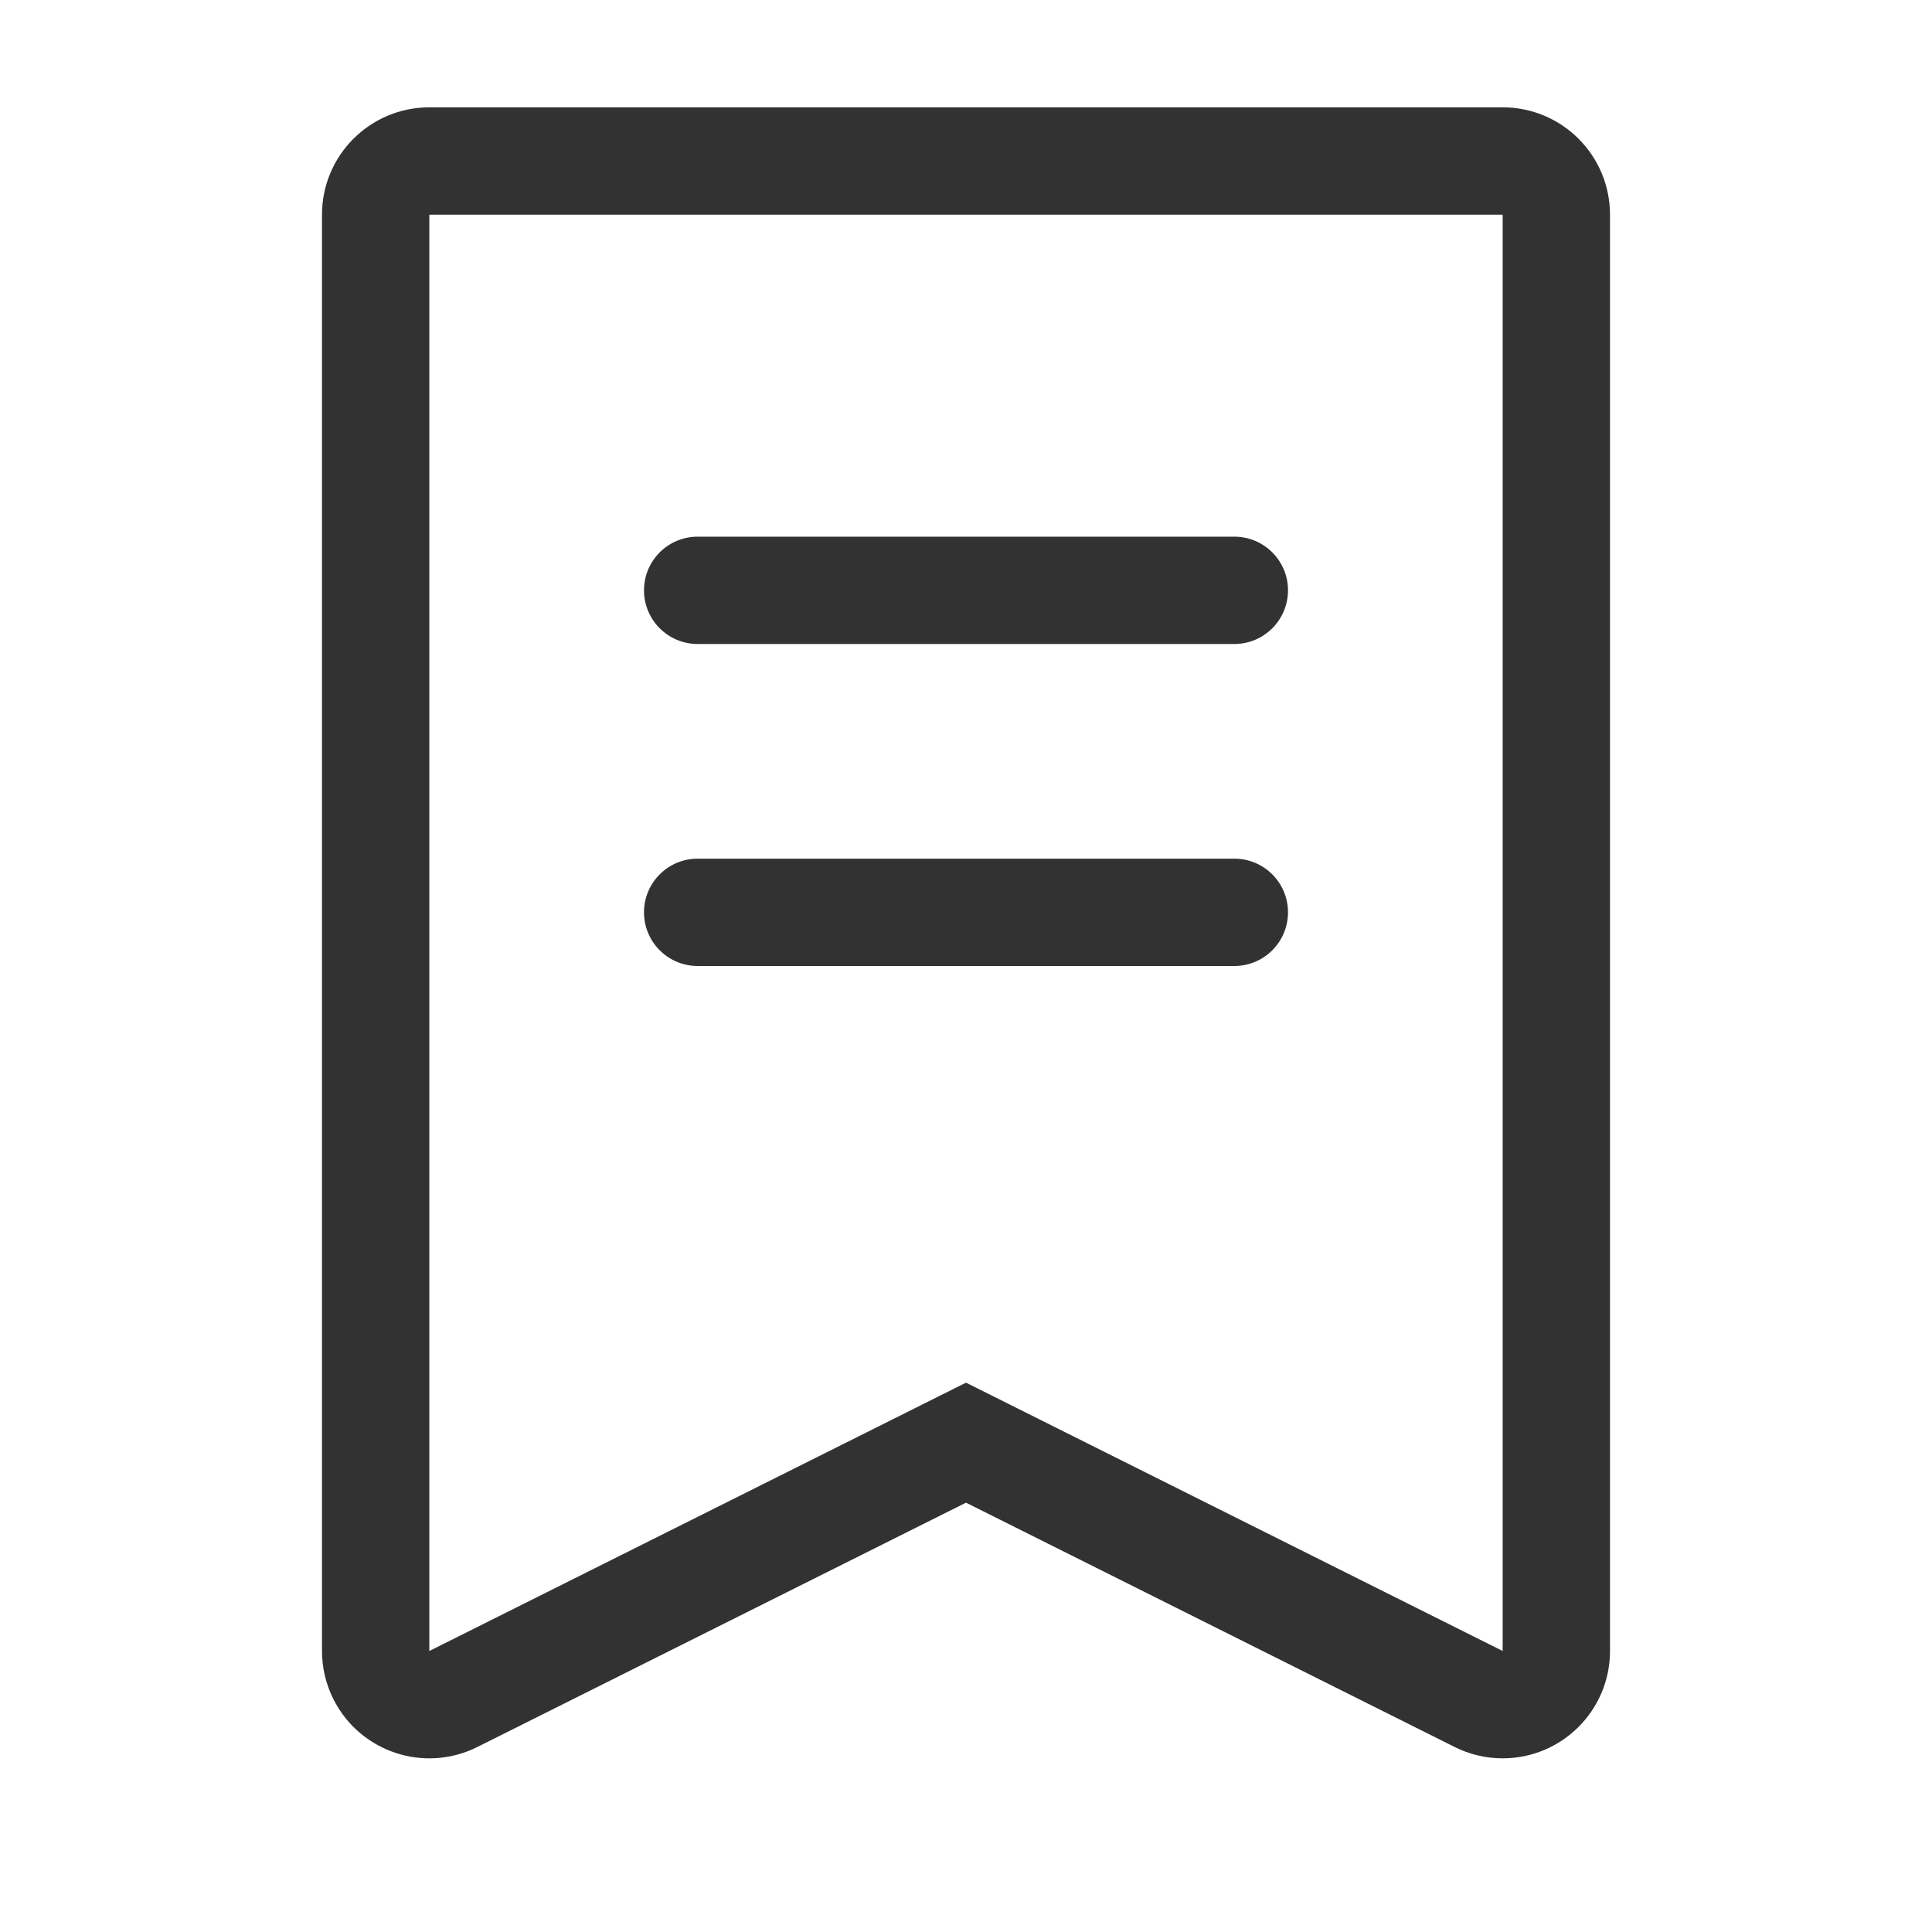
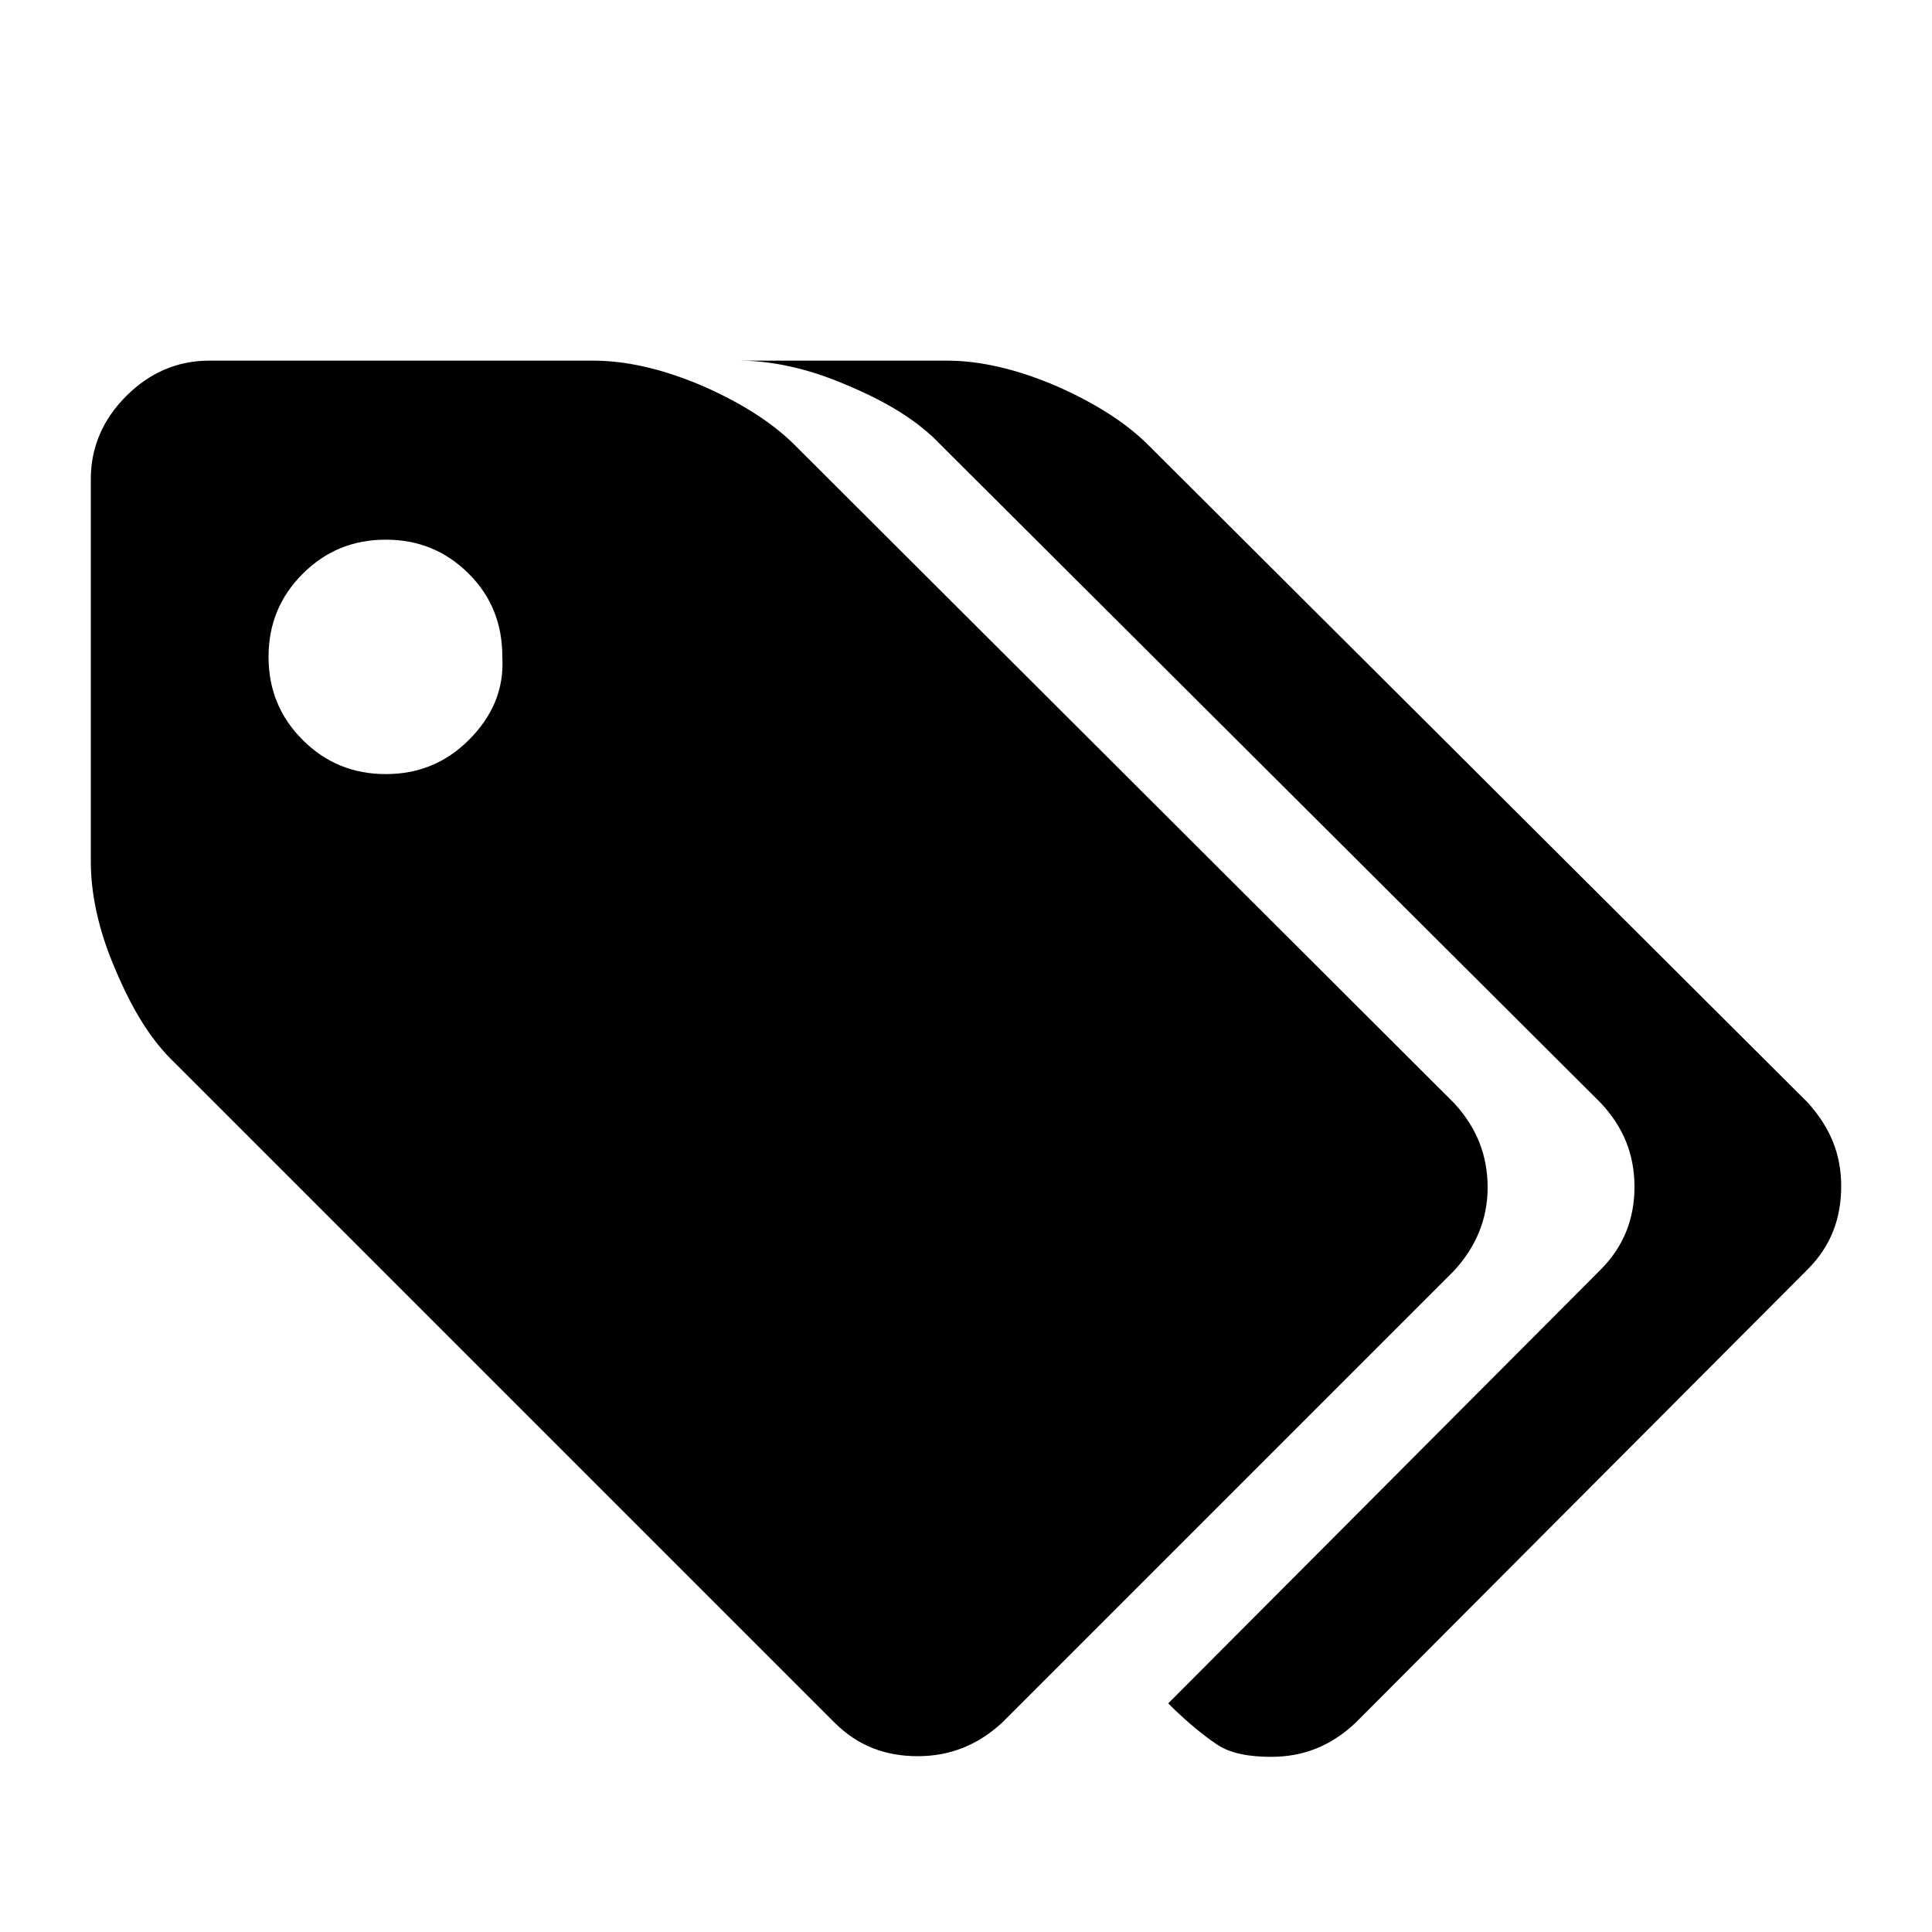
- <svg xmlns="http://www.w3.org/2000/svg" t="1593337157816" class="icon" viewBox="0 0 1024 1024" version="1.1" p-id="2120" width="200" height="200">
+ <svg xmlns="http://www.w3.org/2000/svg" t="1593348349972" class="icon" viewBox="0 0 1024 1024" version="1.1" p-id="1304" width="200" height="200">
  <defs>
    <style type="text/css" />
  </defs>
-   <path d="M796.445 875.063V113.777H227.555v761.286L512 732.84l284.445 142.223zM227.555 56.889h568.889c31.418 0 56.888 25.47 56.888 56.888v761.286c0 31.418-25.47 56.888-56.888 56.888a56.889 56.889 0 0 1-25.441-6.006L512 796.445 252.997 925.946c-28.102 14.051-62.274 2.66-76.324-25.441a56.889 56.889 0 0 1-6.006-25.441V113.777c0-31.418 25.47-56.888 56.888-56.888z m142.223 227.555h284.444c15.709 0 28.445 12.734 28.445 28.445 0 15.708-12.735 28.444-28.445 28.444H369.777c-15.709 0-28.445-12.734-28.445-28.444 0-15.71 12.735-28.445 28.445-28.445z m0 170.666h284.444c15.709 0 28.445 12.735 28.445 28.445S669.932 512 654.222 512H369.777c-15.709 0-28.445-12.735-28.445-28.445s12.735-28.445 28.445-28.445z" fill="#323233" p-id="2121" />
+   <path d="M788.48 629.419c0-17.067-5.803-31.744-17.749-44.715L421.205 235.861c-12.288-12.288-29.355-22.869-49.835-31.744-21.163-8.875-39.936-12.971-57.003-12.971L110.933 191.147c-17.067 0-31.744 6.485-44.032 18.773-12.288 12.288-18.773 26.965-18.773 44.032l0 202.752c0 17.067 4.096 36.523 12.971 57.003 8.875 21.163 18.773 37.547 31.744 49.835l349.525 349.525c12.288 12.288 26.965 17.749 44.032 17.749 17.067 0 31.744-5.803 44.715-17.749l239.616-239.616C781.995 661.163 788.48 646.485 788.48 629.419L788.48 629.419 788.48 629.419zM248.491 392.192c-12.288 12.288-26.965 18.091-44.032 18.091-17.067 0-31.744-5.803-44.032-18.091-12.288-12.288-18.091-26.965-18.091-44.032 0-17.067 5.803-31.744 18.091-44.032 12.288-12.288 26.965-18.091 44.032-18.091 17.067 0 31.744 5.803 44.032 18.091C260.779 316.416 266.24 331.093 266.24 348.16 267.264 365.568 260.779 379.904 248.491 392.192L248.491 392.192 248.491 392.192zM958.123 584.363 608.597 235.861c-12.288-12.288-29.355-22.869-49.835-31.744C537.6 195.243 518.827 191.147 501.76 191.147l-109.909 0c17.067 0 36.523 4.096 57.003 12.971 21.163 8.875 37.547 18.773 49.835 31.744l349.525 348.501c12.288 12.971 18.091 27.648 18.091 44.715s-5.803 31.744-18.091 44.032l-229.035 229.717c9.899 9.899 18.773 17.067 25.941 21.845 7.168 4.779 17.067 6.485 28.672 6.485 17.067 0 31.744-5.803 44.715-18.091l239.616-240.299c12.288-12.288 17.749-26.965 17.749-44.032S970.069 597.675 958.123 584.363L958.123 584.363 958.123 584.363zM958.123 584.363" p-id="1305" />
</svg>
